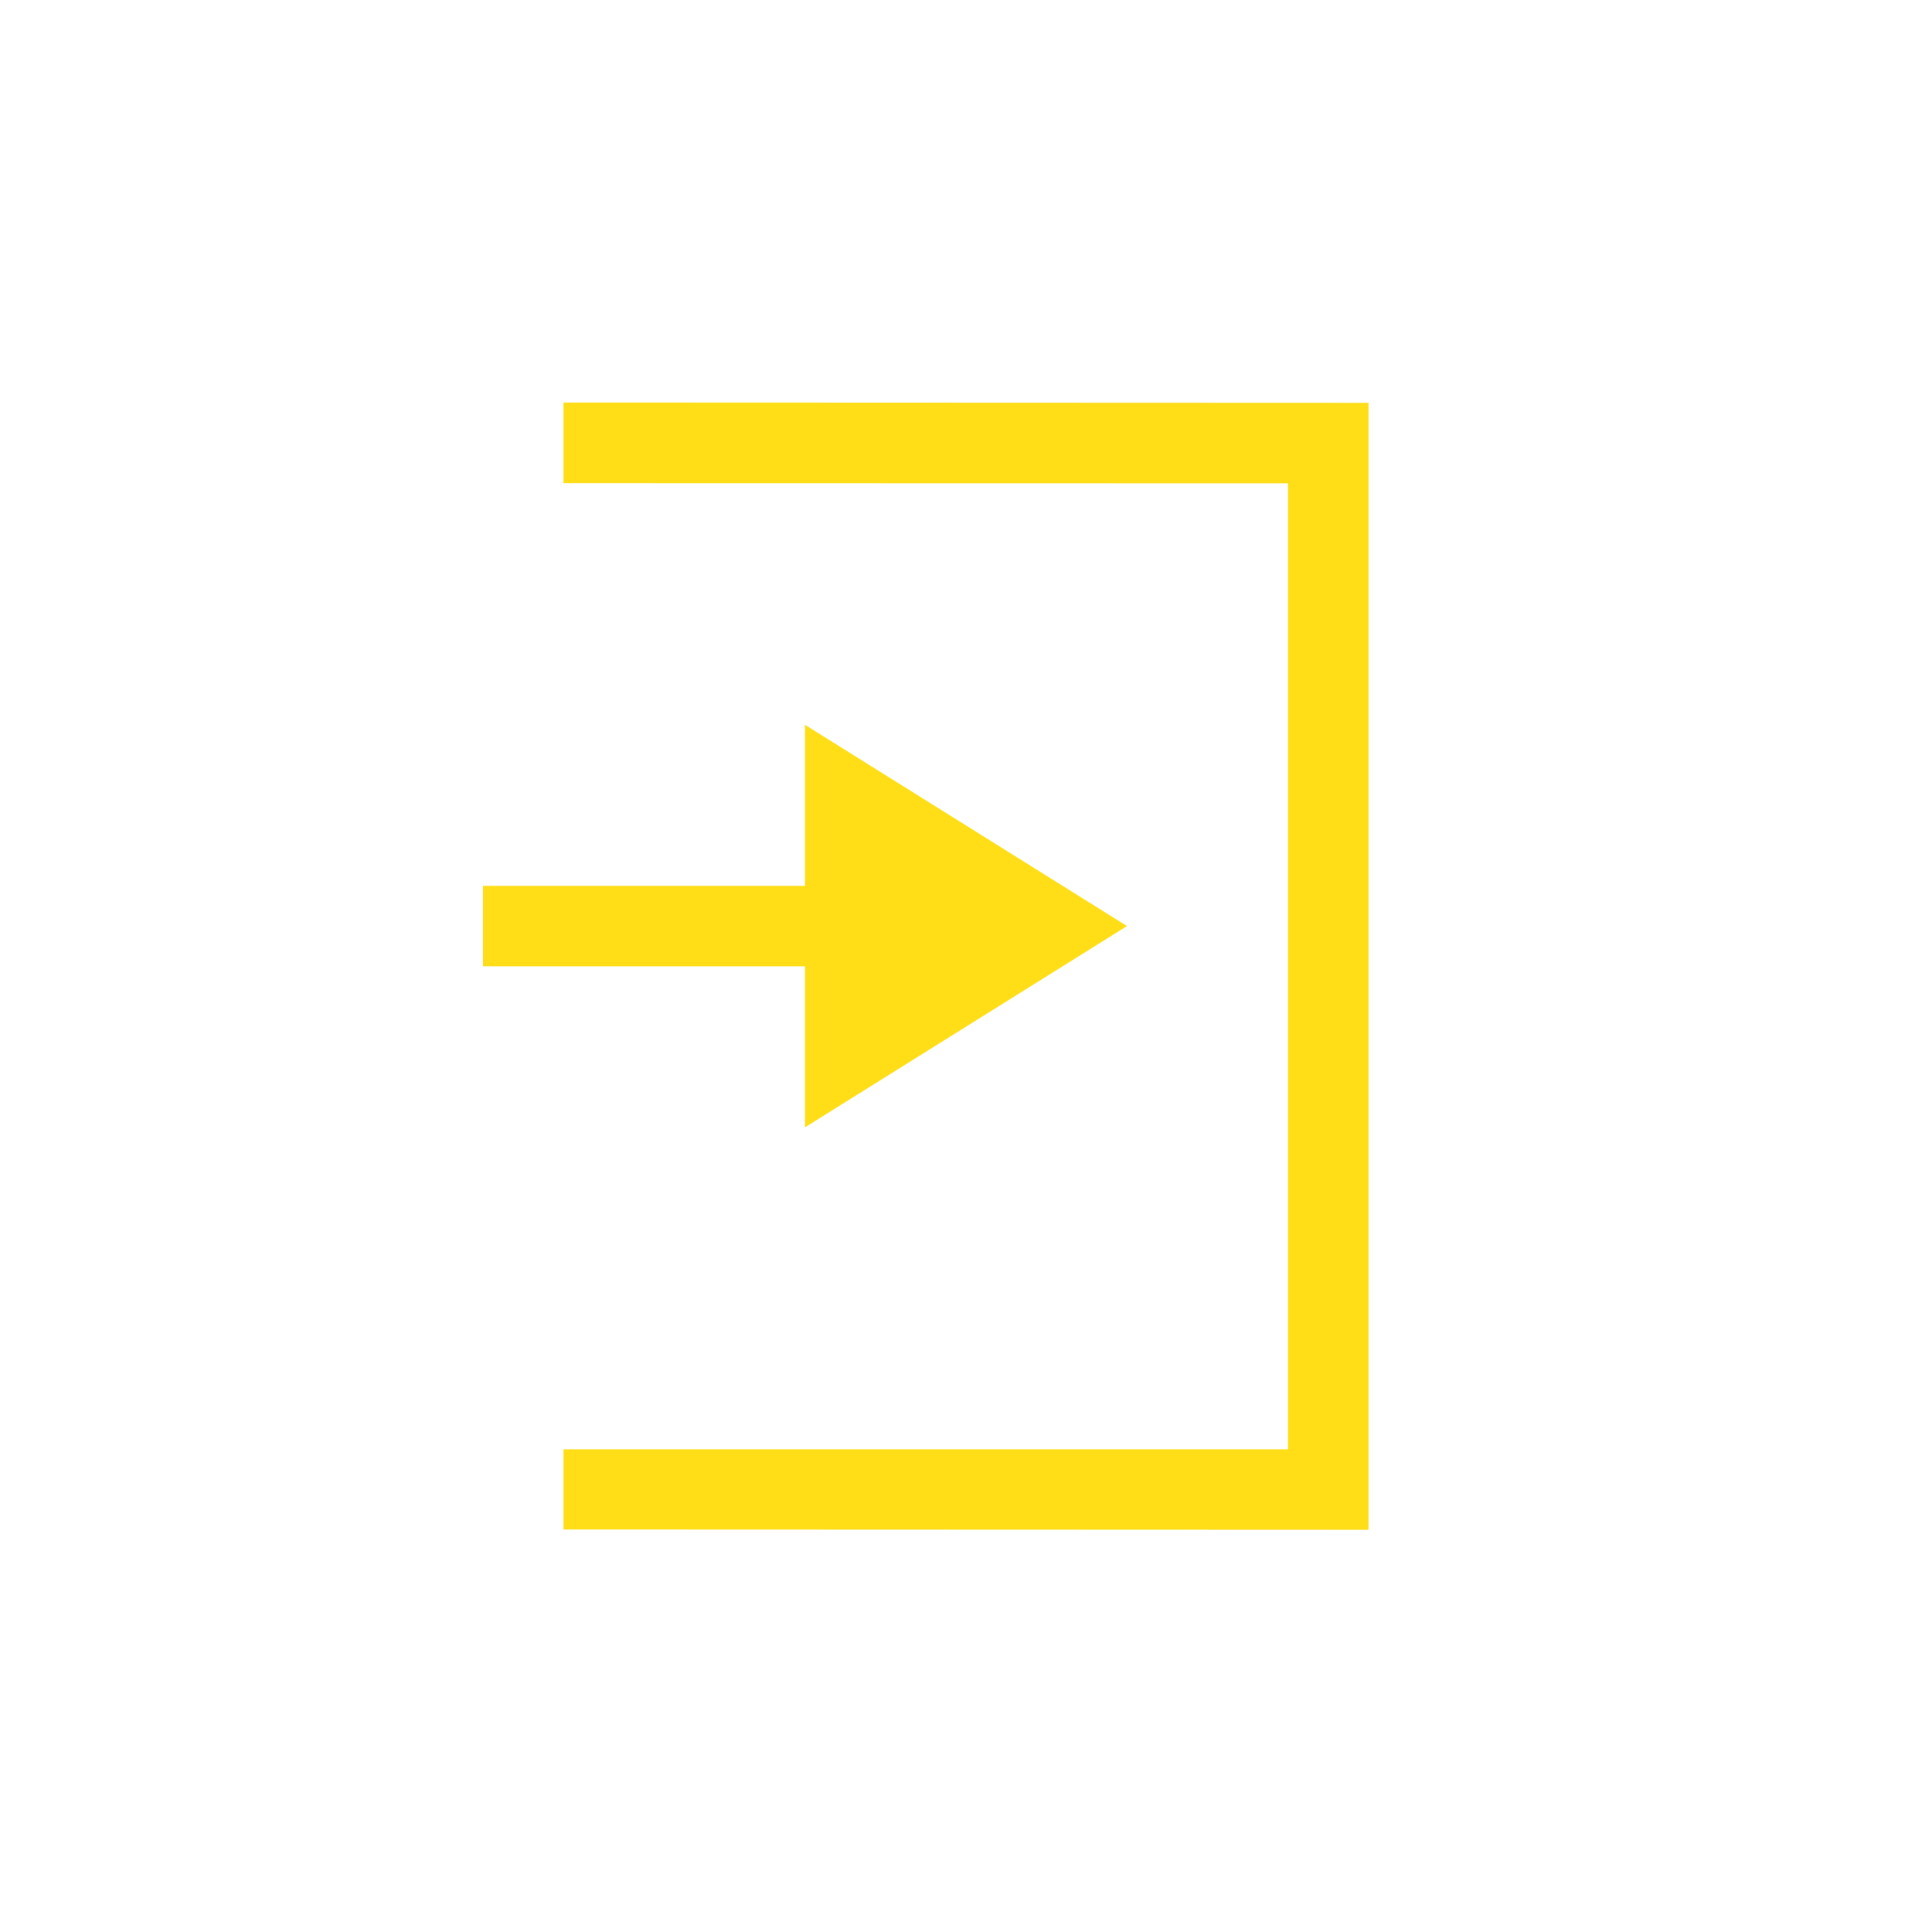
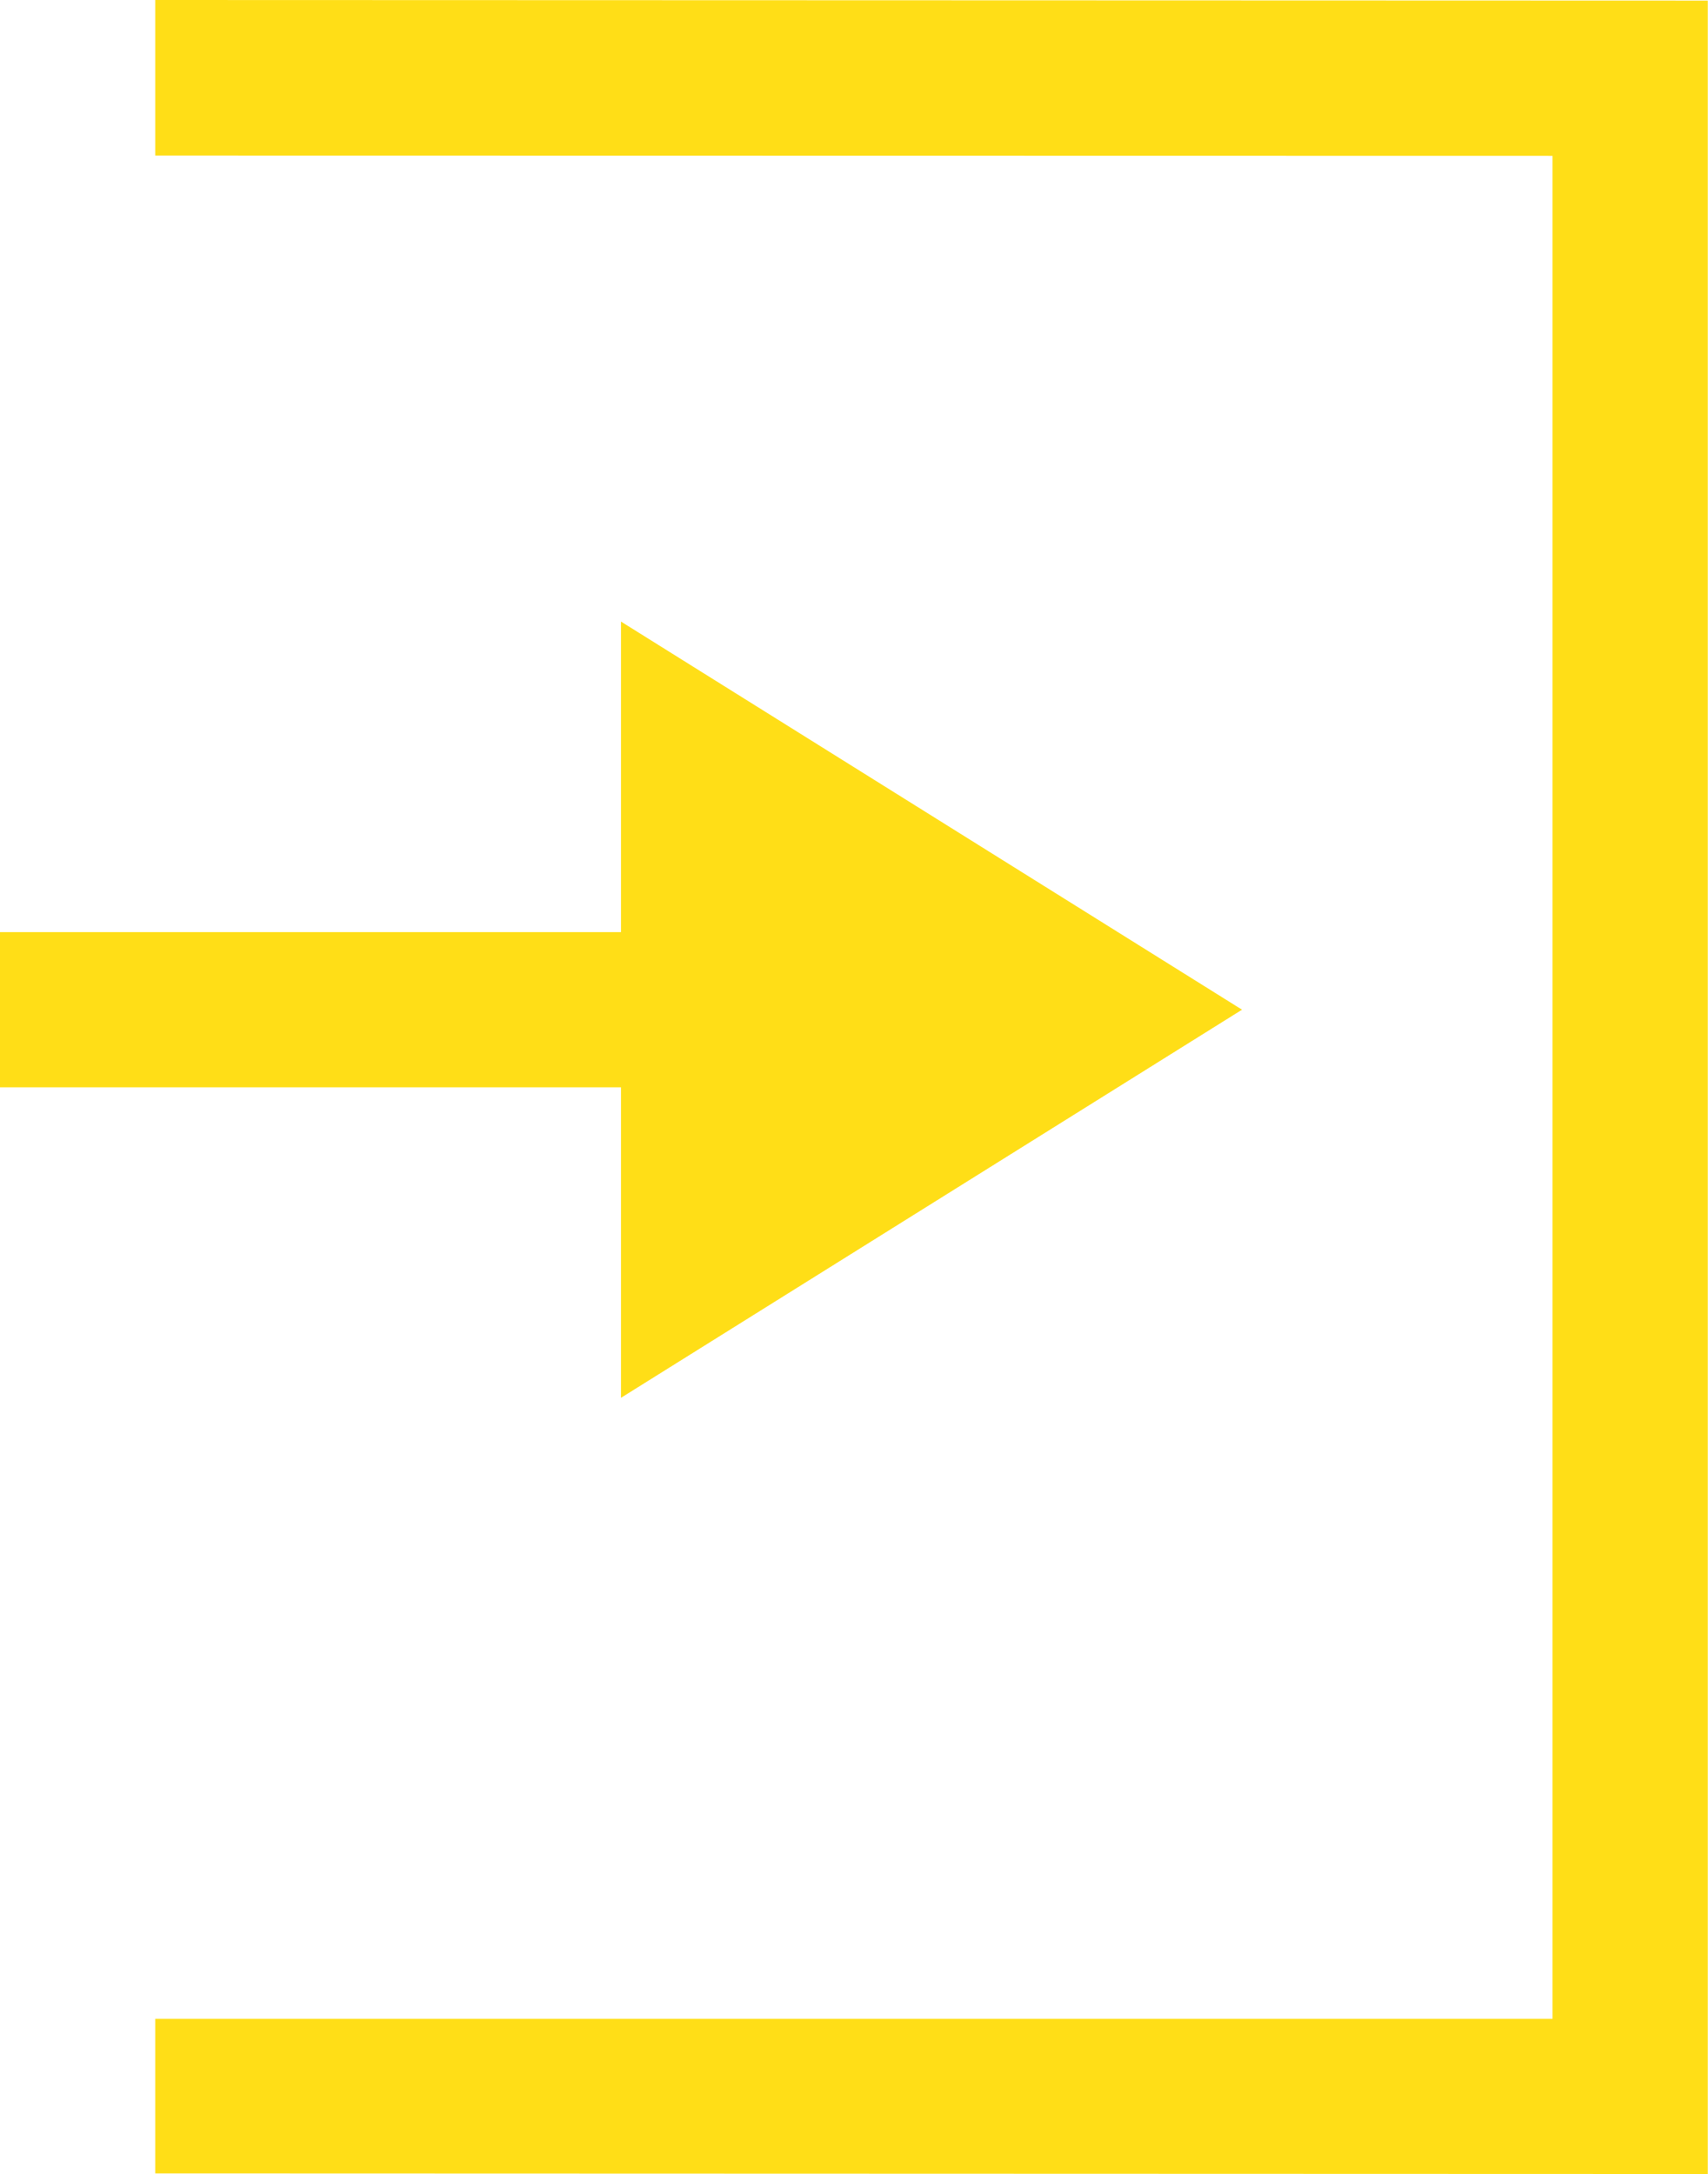
- <svg xmlns="http://www.w3.org/2000/svg" width="24px" height="24px" version="1.1" viewBox="0 0 24 24">
-   <g id="pane-hide" fill="#ffde17" fill-rule="evenodd">
-     <g transform="translate(6 5)" fill="#ffde17" fill-rule="nonzero">
-       <path id="Shape" d="m1 0v1.002l9 0.002v12h-9v0.996l10 0.004v-14l-10-0.004zm3 4.004v2h-4v1h4v2l4-2.5-4-2.5z" fill="#ffde17" />
+ <svg xmlns="http://www.w3.org/2000/svg" width="201.087" height="256" viewBox="0 0 201.087 256" version="1.1" id="svg11">
+   <defs id="defs6" />
+   <g id="pane-hide" style="fill:#ffde17;fill-rule:evenodd;stroke:none;stroke-width:1" transform="matrix(18.28064,0,0,18.28064,-109.6838,-91.40318)">
+     <g id="259" transform="translate(6,5)" style="fill:#ffde17;fill-rule:nonzero">
+       <path d="m 1,0 v 1.002 l 9,0.002 V 13.004 H 1 V 14 l 10,0.004 V 0.004 Z m 3,4.004 v 2 H 0 v 1 H 4 V 9.004 L 8,6.504 Z" id="Shape" style="fill:#ffde17" />
    </g>
  </g>
</svg>
